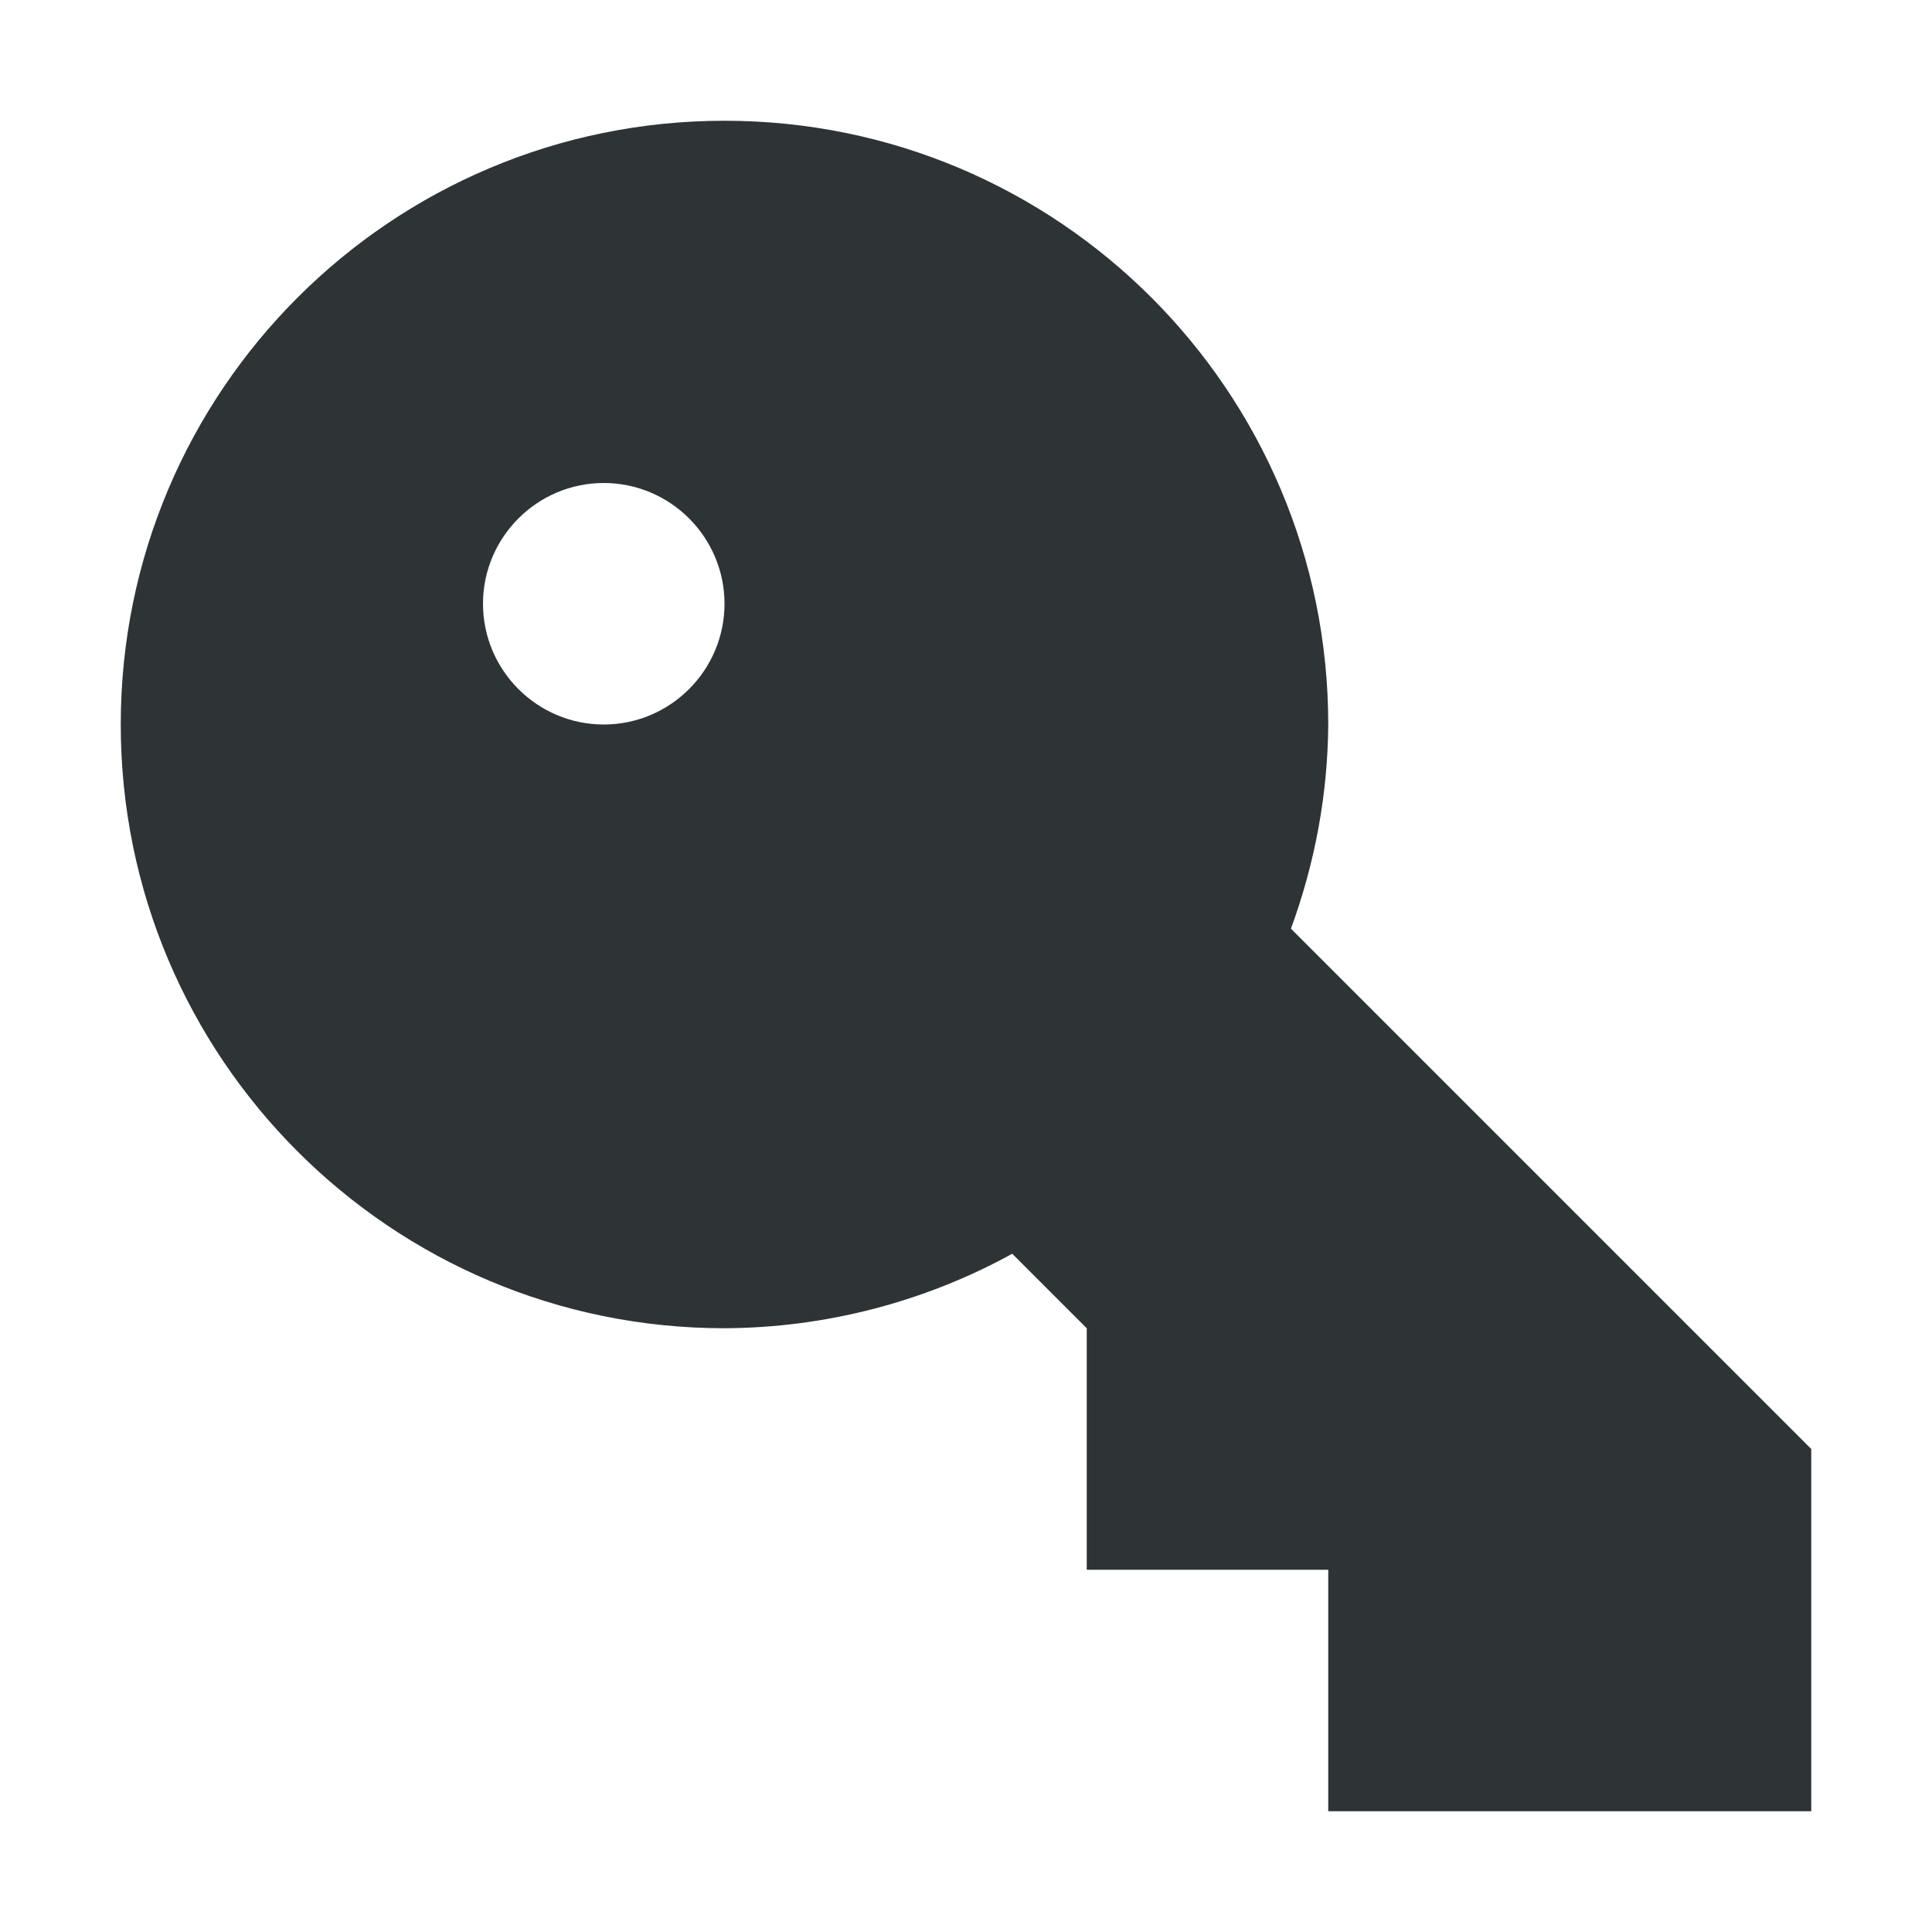
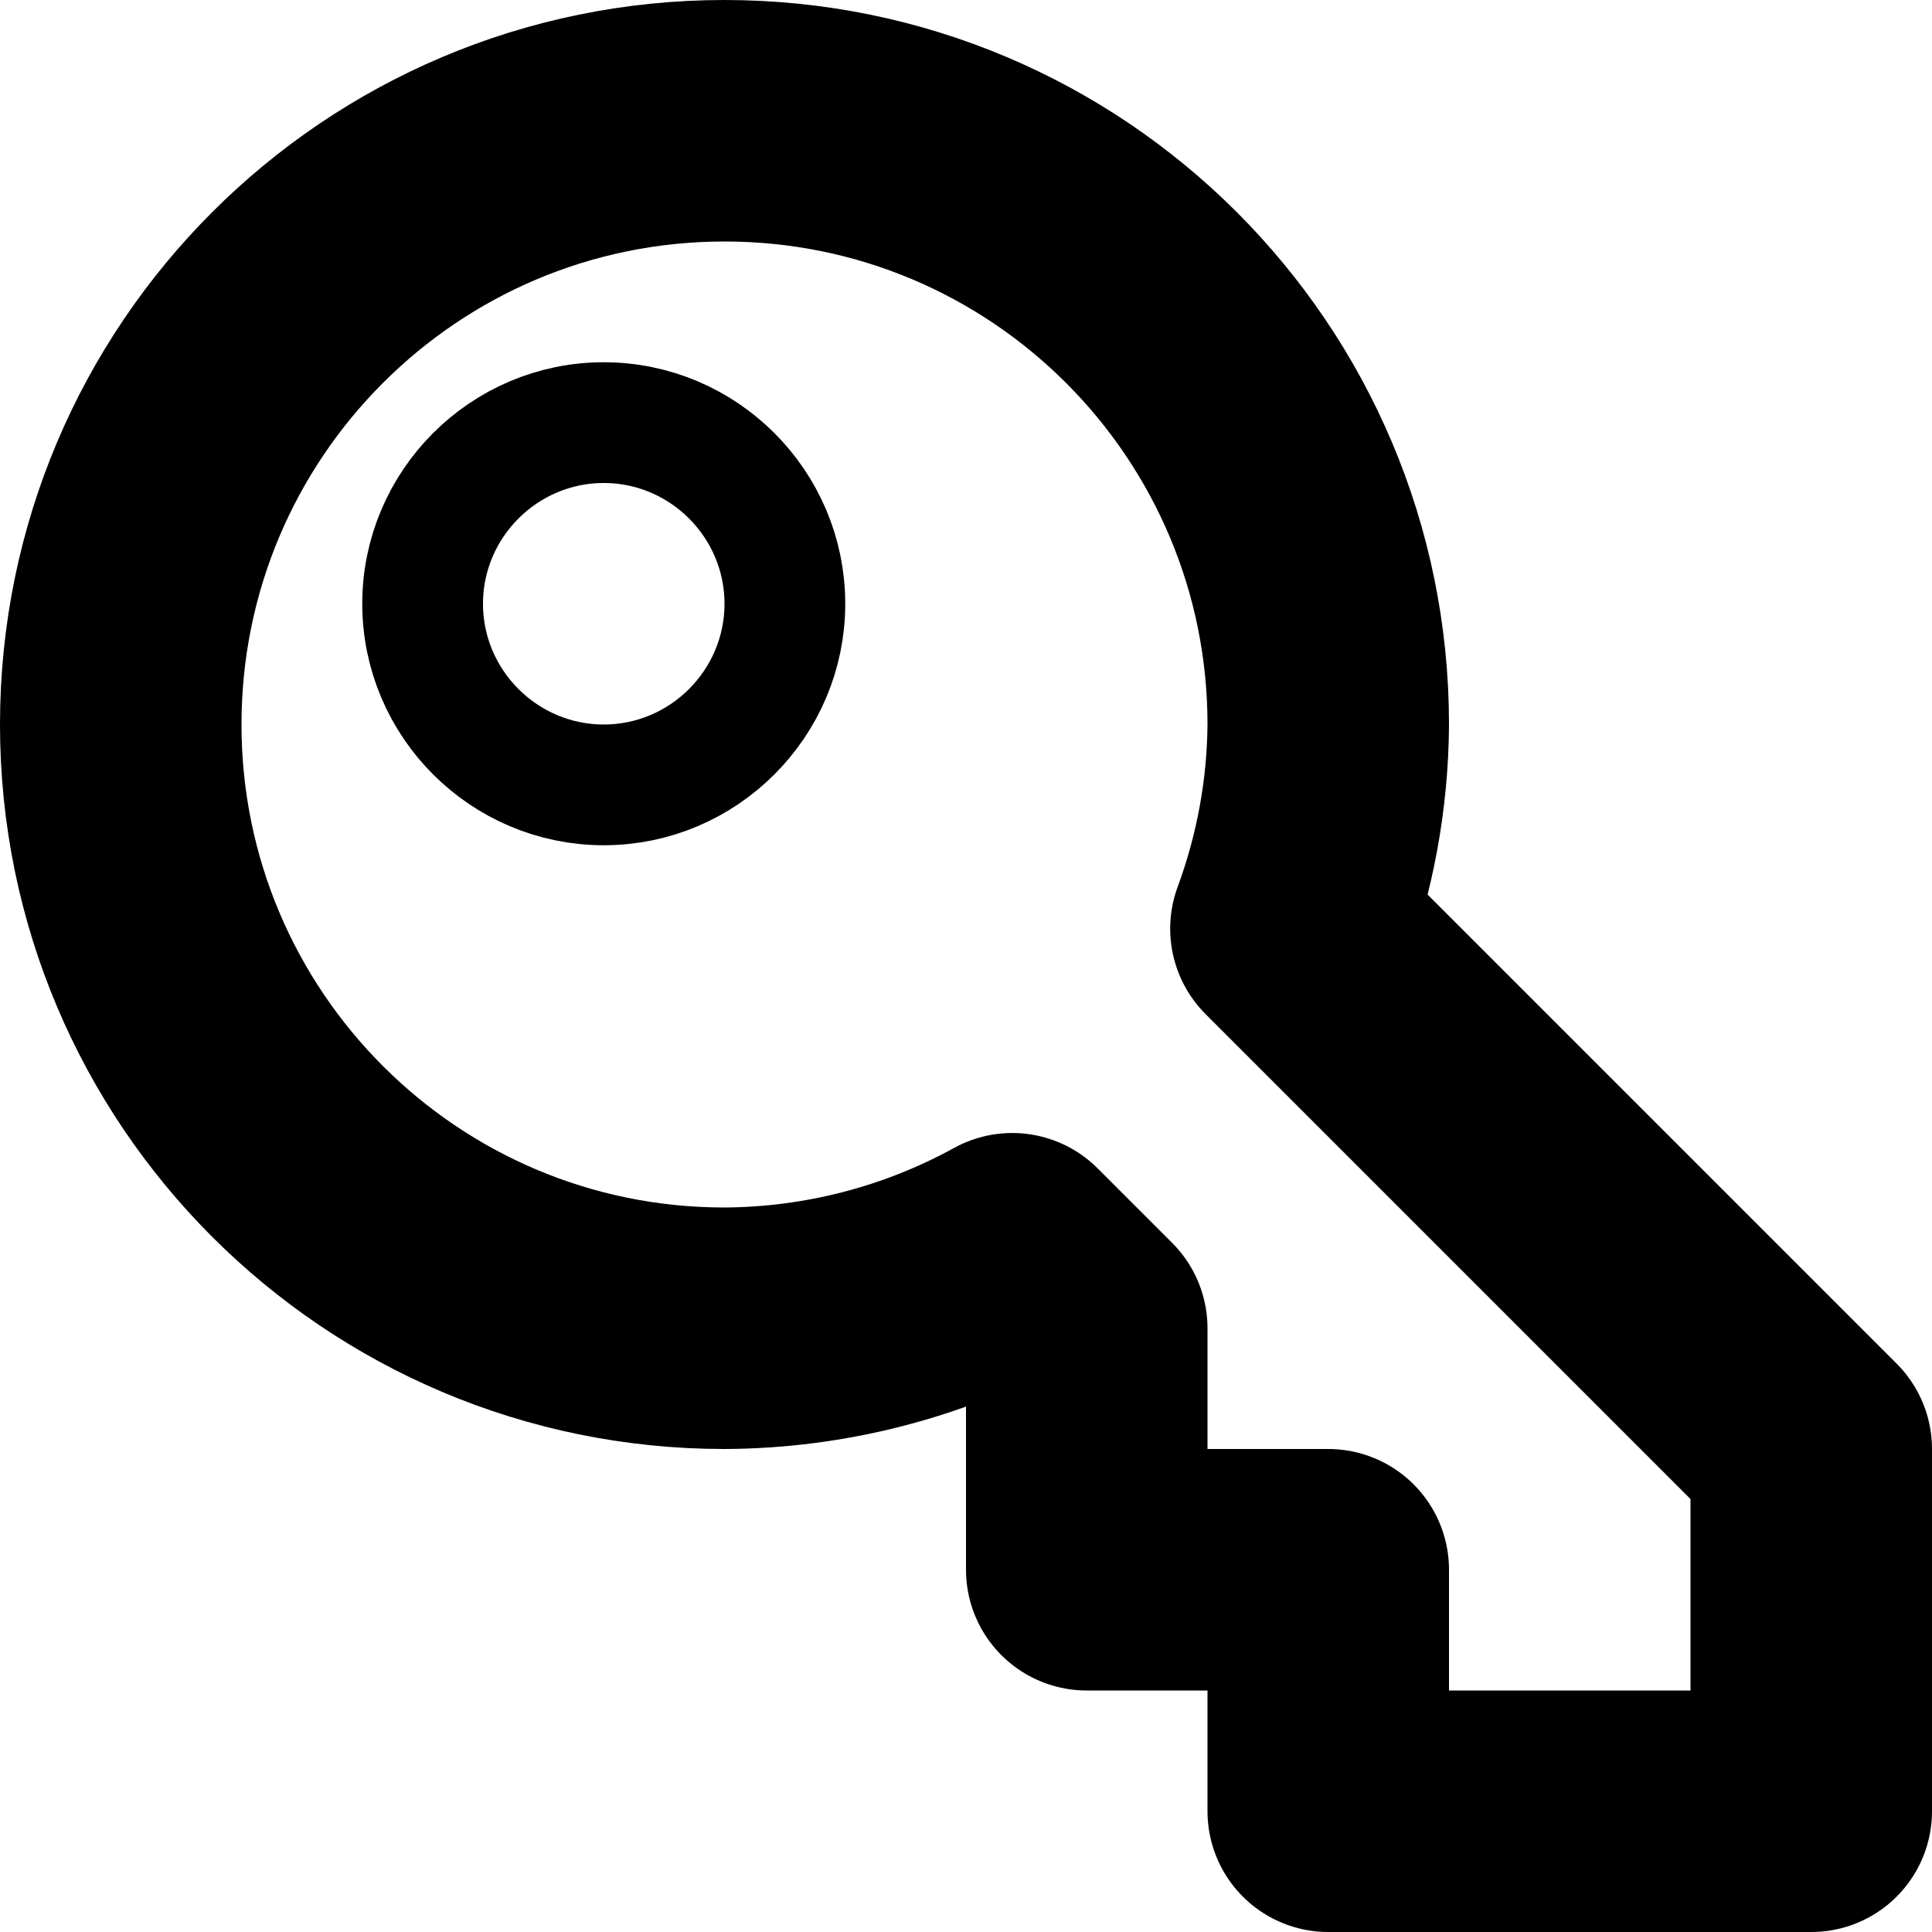
- <svg xmlns="http://www.w3.org/2000/svg" height="16px" viewBox="0 0 16 16" width="16px">
-   <path d="m 6 1 c -2.762 0 -5 2.238 -5 5 s 2.238 5 5 5 c 0.832 -0.004 1.652 -0.215 2.383 -0.617 l 0.617 0.617 v 2 h 2 v 2 h 4 v -3 l -4.309 -4.309 c 0.199 -0.543 0.305 -1.113 0.309 -1.691 c 0 -2.762 -2.238 -5 -5 -5 z m -1 3 c 0.551 0 1 0.449 1 1 s -0.449 1 -1 1 s -1 -0.449 -1 -1 s 0.449 -1 1 -1 z m 0 0" fill="#2e3436" />
+ <svg xmlns:ns0="https://www.gtk.org/grappa" width="16" height="16" ns0:version="1" ns0:keywords="key password unlock lock safe">
+   <path d="M 5 3.5 C 5.826 3.5, 6.5 4.174, 6.5 5 C 6.5 5.826, 5.826 6.5, 5 6.5 C 4.174 6.5, 3.5 5.826, 3.5 5 C 3.5 4.174, 4.174 3.5, 5 3.5 Z" id="path0" stroke-width="1" stroke-linecap="round" stroke-linejoin="round" stroke="rgb(0,0,0)" fill="none" class="foreground-stroke transparent-fill" />
+   <path d="M 6 1 C 3.238 1, 1 3.238, 1 6 C 1 8.762, 3.238 11, 6 11 C 6.832 10.996, 7.652 10.785, 8.383 10.383 L 9 11 L 9 13 L 11 13 L 11 15 L 15 15 L 15 12 L 10.691 7.691 C 10.891 7.148, 10.996 6.578, 11 6 C 11 3.238, 8.762 1, 6 1 Z" id="path1" stroke-width="2" stroke-linecap="round" stroke-linejoin="round" stroke="rgb(0,0,0)" fill="none" class="foreground-stroke transparent-fill" />
</svg>
